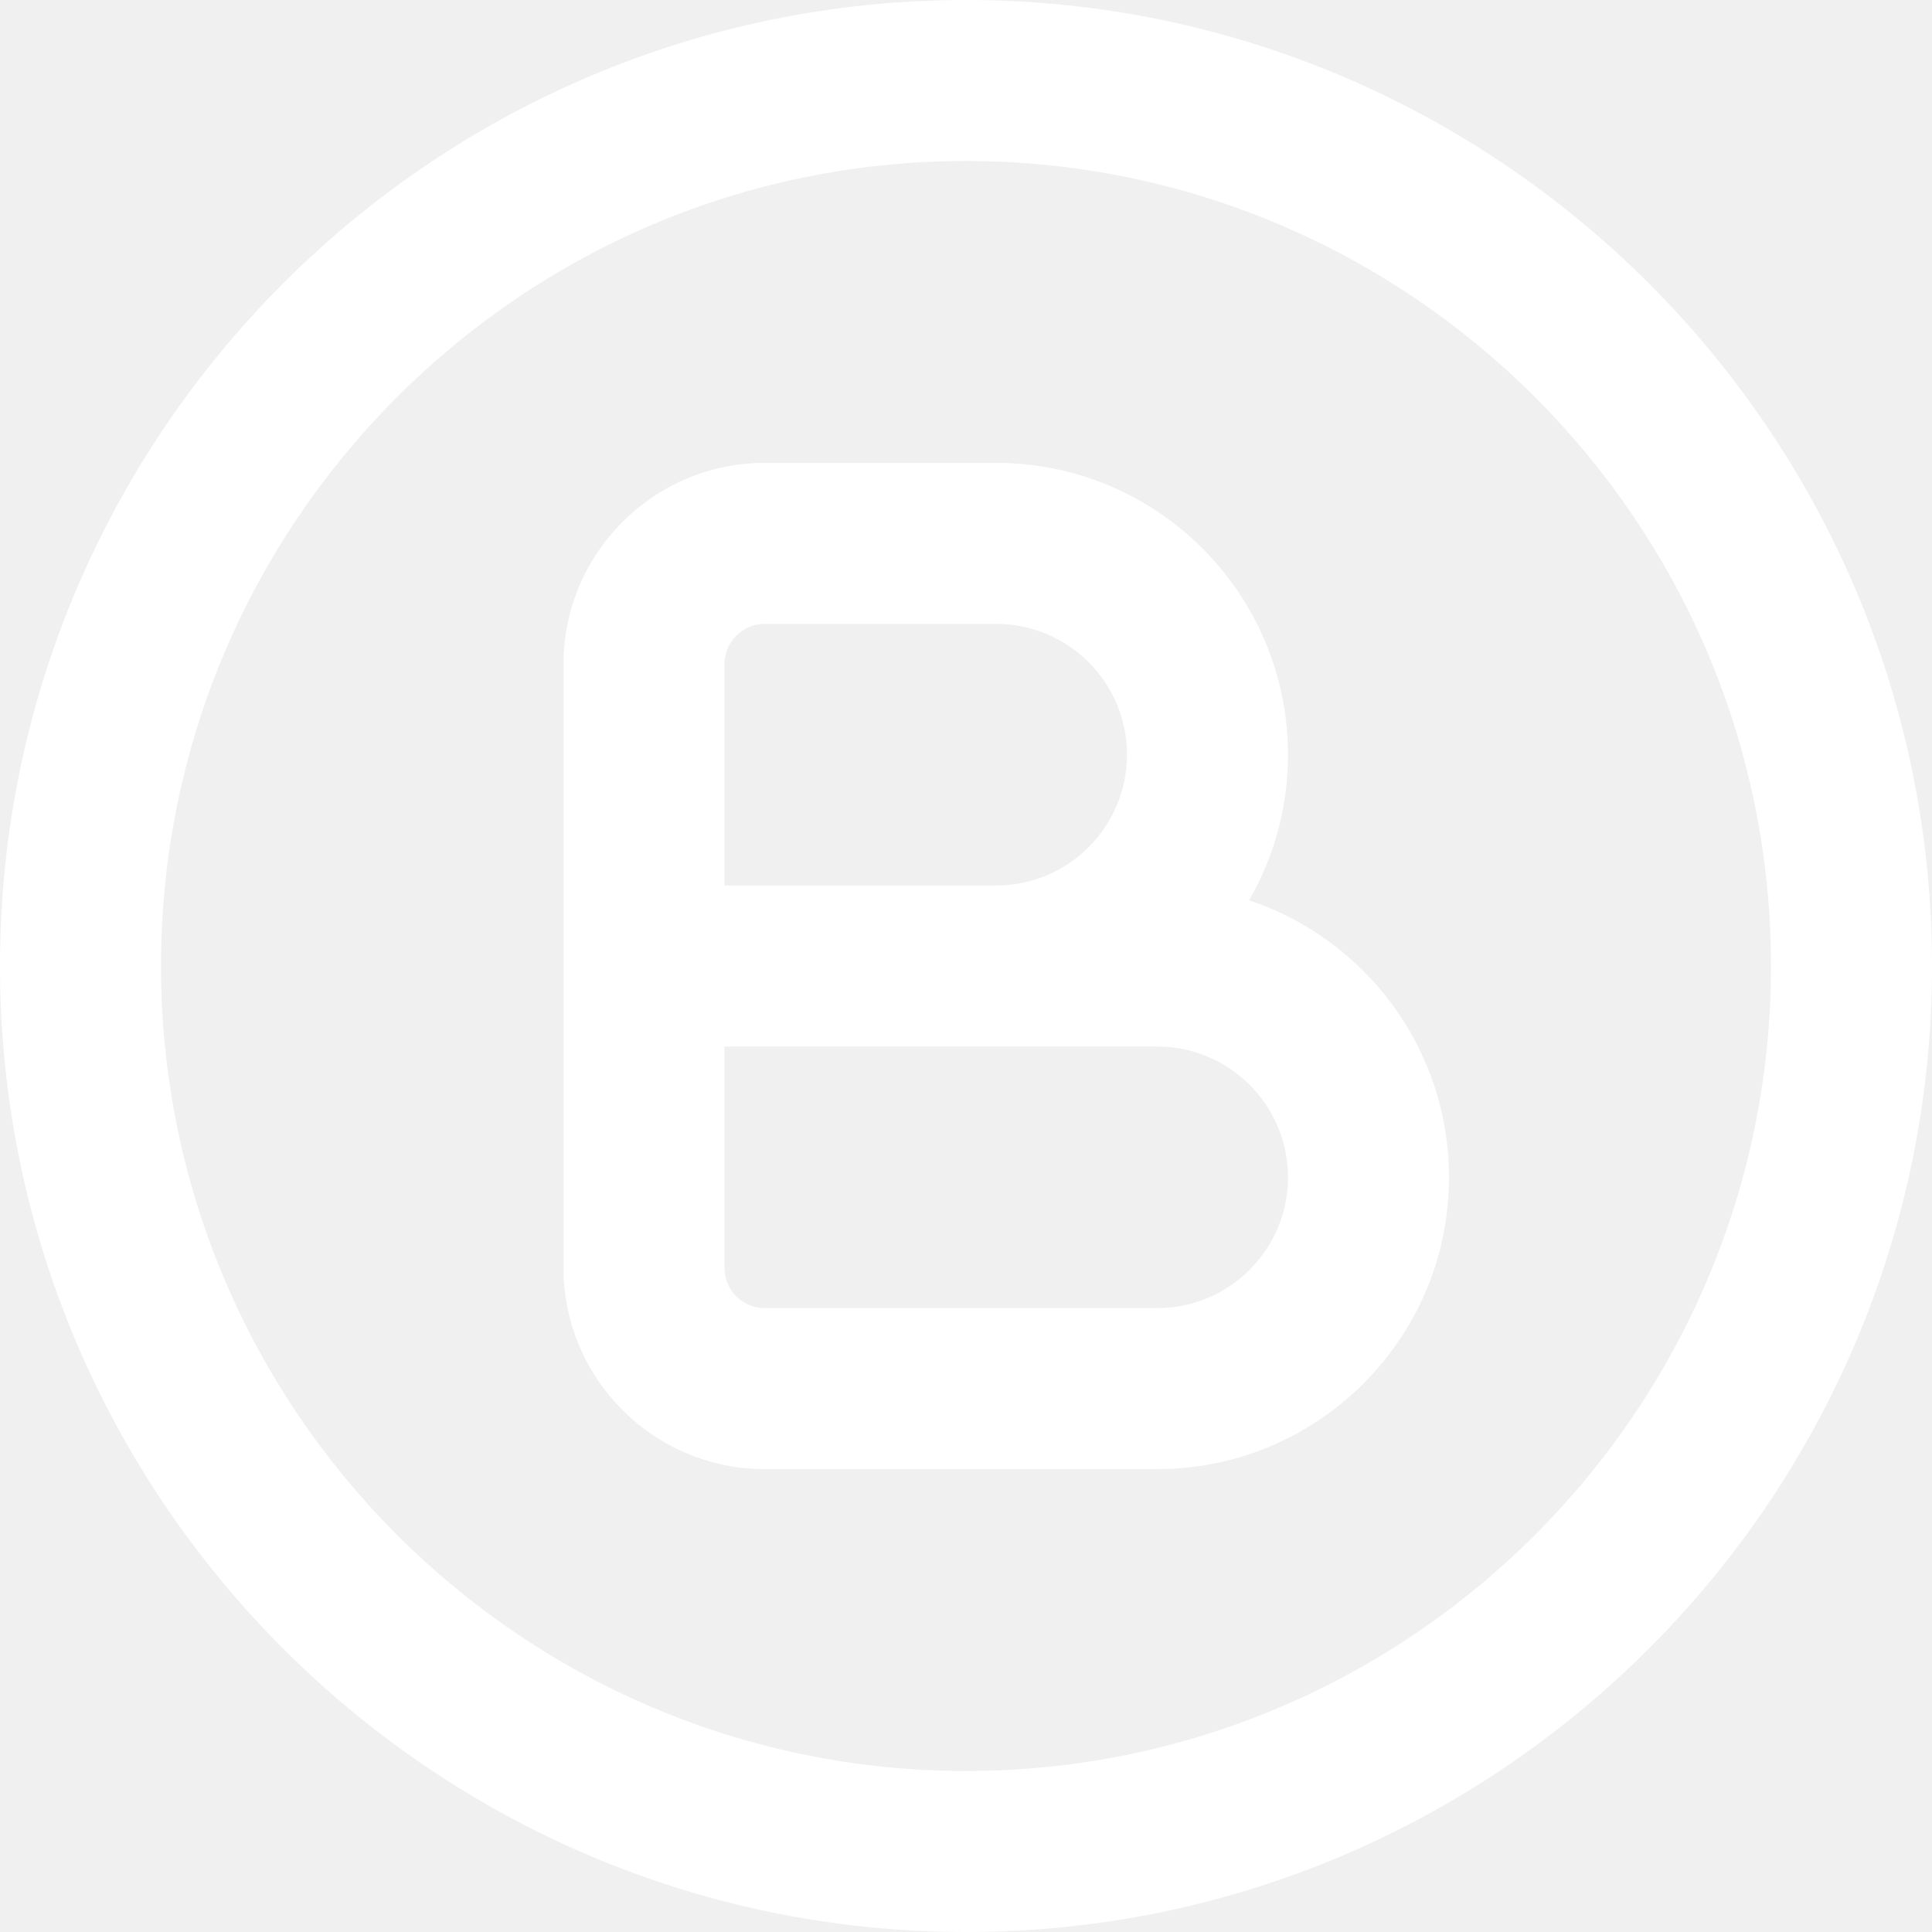
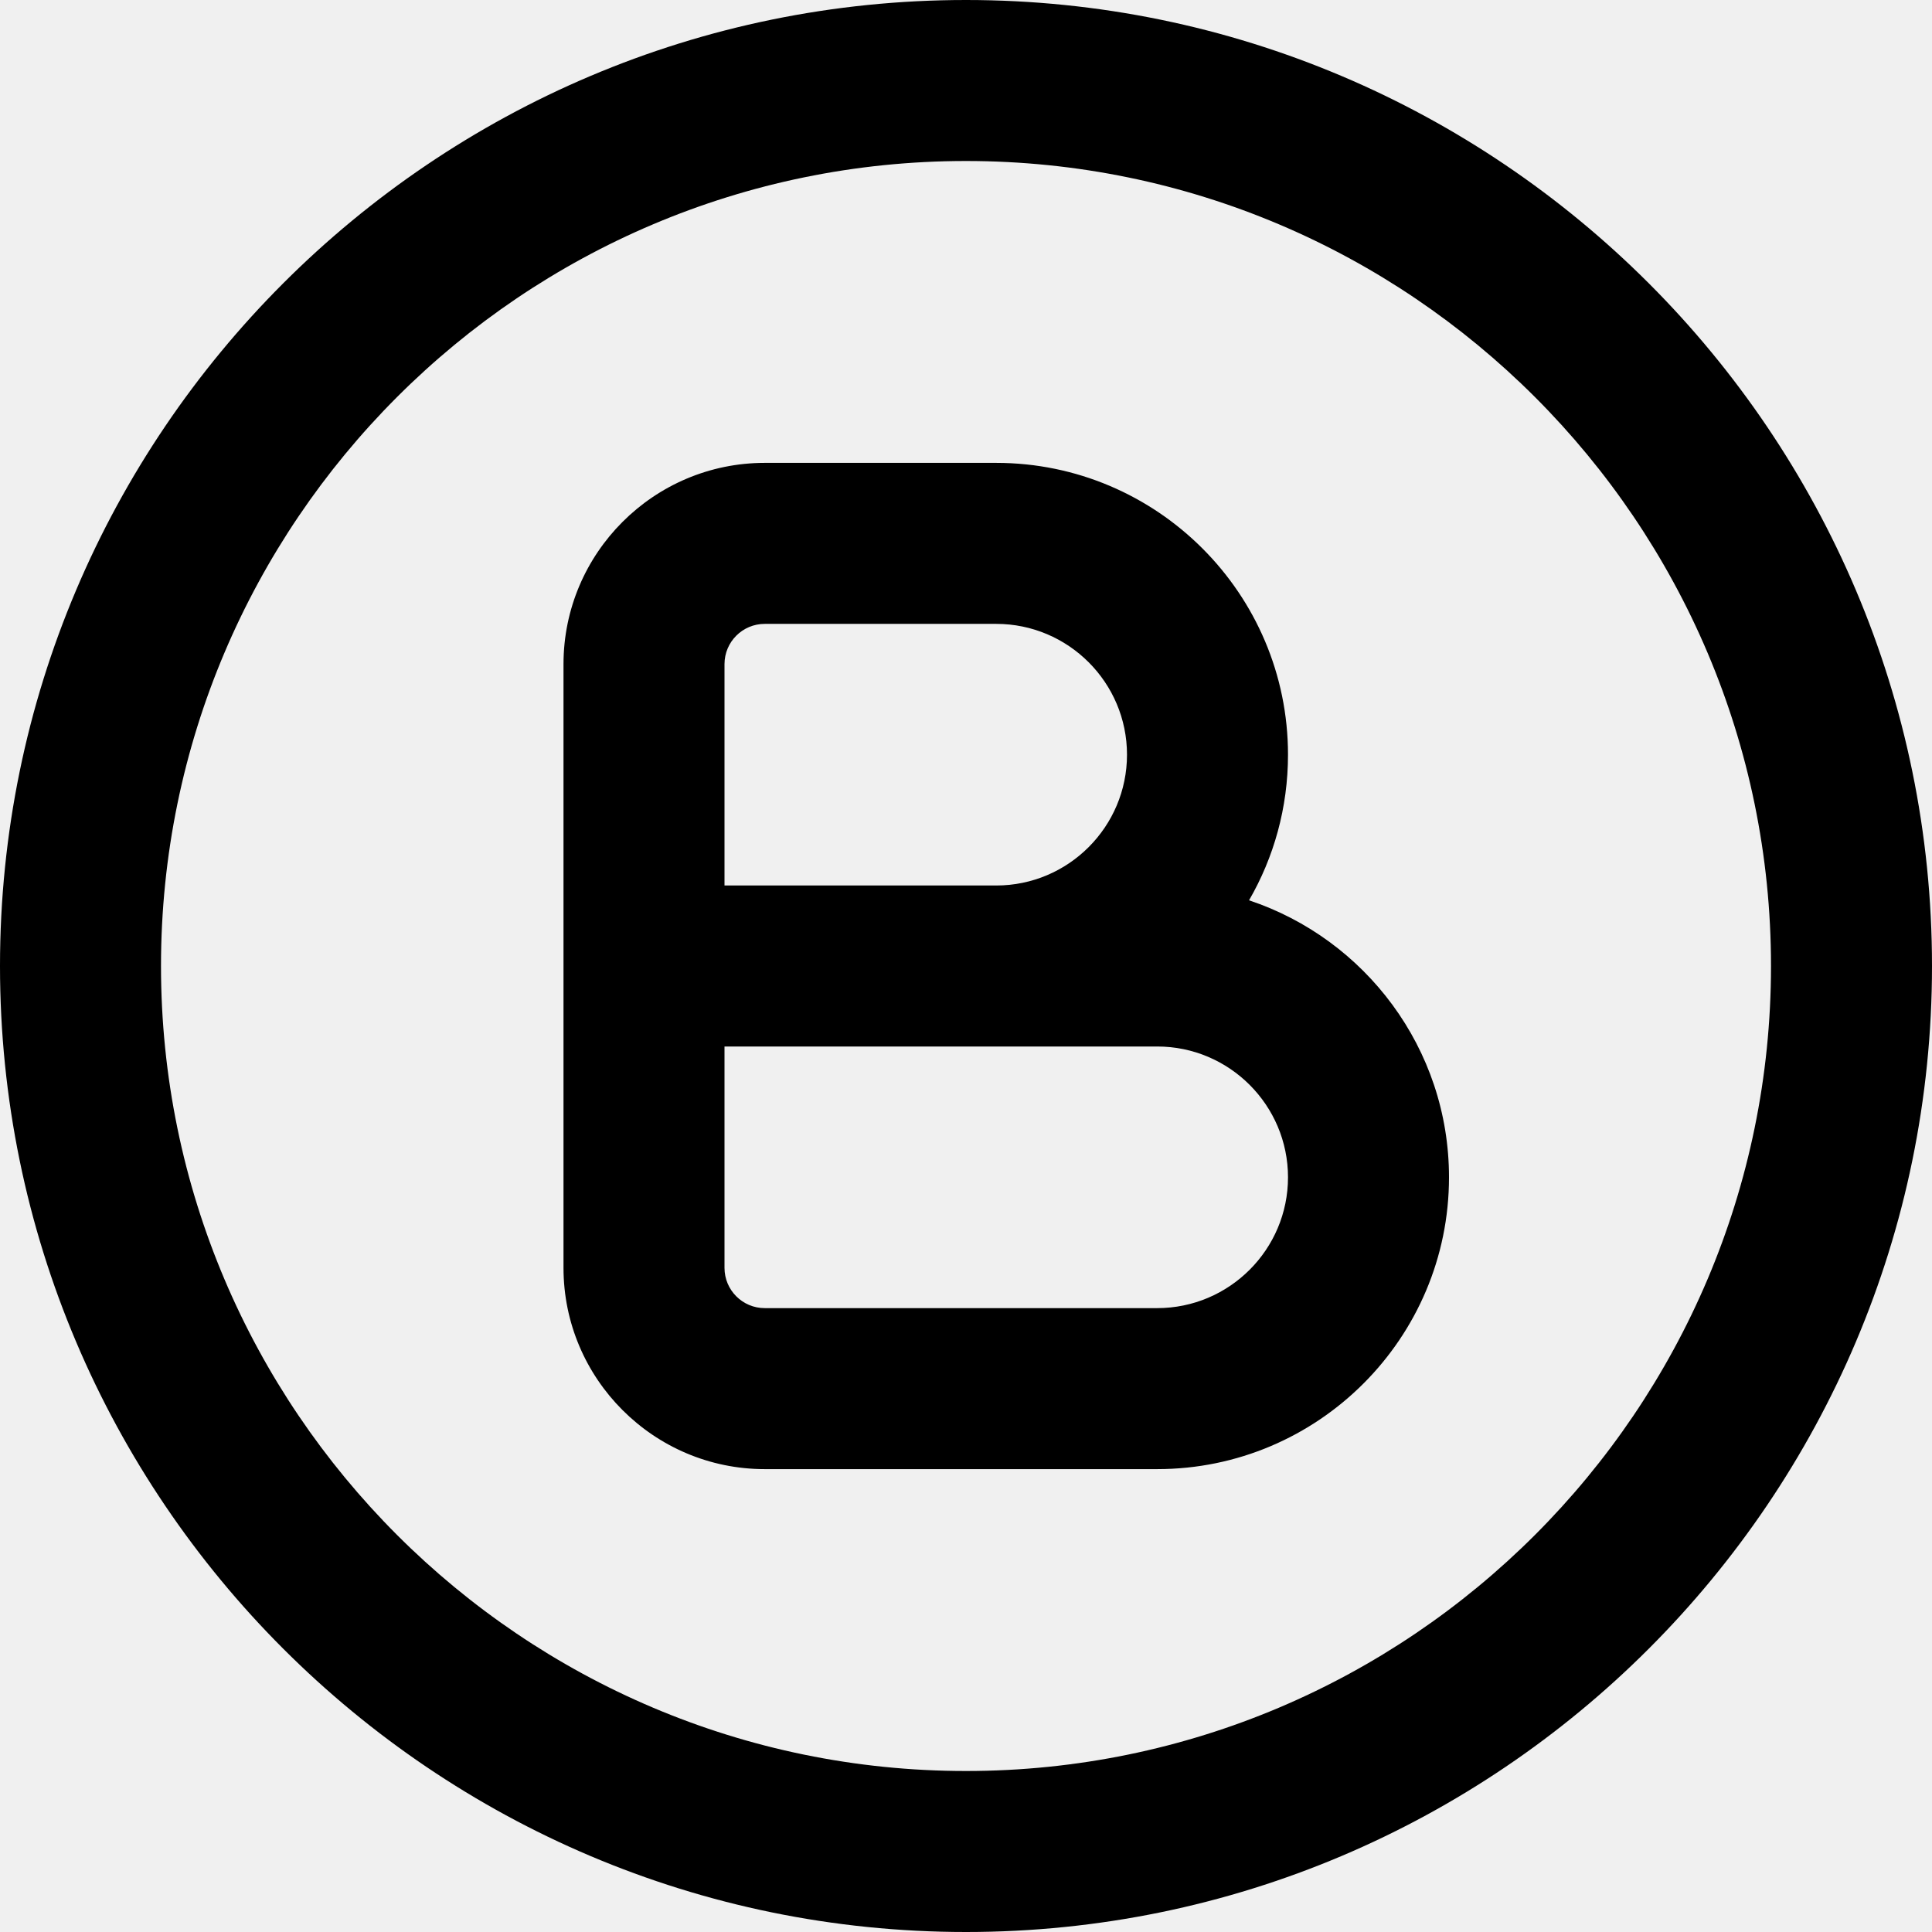
<svg xmlns="http://www.w3.org/2000/svg" viewBox="0 0 24 24" width="512" height="512">
-   <path d="m12,0C5.383,0,0,5.383,0,12s5.383,12,12,12,12-5.383,12-12S18.617,0,12,0Zm0,22c-5.514,0-10-4.486-10-10S6.486,2,12,2s10,4.486,10,10-4.486,10-10,10Zm3.516-10.816c.308-.532.484-1.15.484-1.809,0-1.999-1.626-3.625-3.625-3.625h-2.875c-1.378,0-2.5,1.122-2.5,2.5v7.5c0,1.378,1.122,2.5,2.5,2.5h4.875c1.999,0,3.625-1.626,3.625-3.625,0-1.601-1.043-2.962-2.484-3.441Zm-6.516-2.934c0-.276.224-.5.5-.5h2.875c.896,0,1.625.729,1.625,1.625s-.729,1.625-1.625,1.625h-3.375v-2.75Zm5.375,8h-4.875c-.276,0-.5-.224-.5-.5v-2.75h5.375c.896,0,1.625.729,1.625,1.625s-.729,1.625-1.625,1.625Z" fill="white" />
+   <path d="m12,0C5.383,0,0,5.383,0,12s5.383,12,12,12,12-5.383,12-12S18.617,0,12,0Zm0,22c-5.514,0-10-4.486-10-10S6.486,2,12,2s10,4.486,10,10-4.486,10-10,10Zm3.516-10.816c.308-.532.484-1.15.484-1.809,0-1.999-1.626-3.625-3.625-3.625h-2.875c-1.378,0-2.5,1.122-2.5,2.5v7.5c0,1.378,1.122,2.5,2.5,2.5h4.875c1.999,0,3.625-1.626,3.625-3.625,0-1.601-1.043-2.962-2.484-3.441Zm-6.516-2.934c0-.276.224-.5.5-.5h2.875c.896,0,1.625.729,1.625,1.625s-.729,1.625-1.625,1.625h-3.375v-2.75Zm5.375,8h-4.875c-.276,0-.5-.224-.5-.5v-2.75h5.375c.896,0,1.625.729,1.625,1.625s-.729,1.625-1.625,1.625Z" fill="black" />
</svg>
